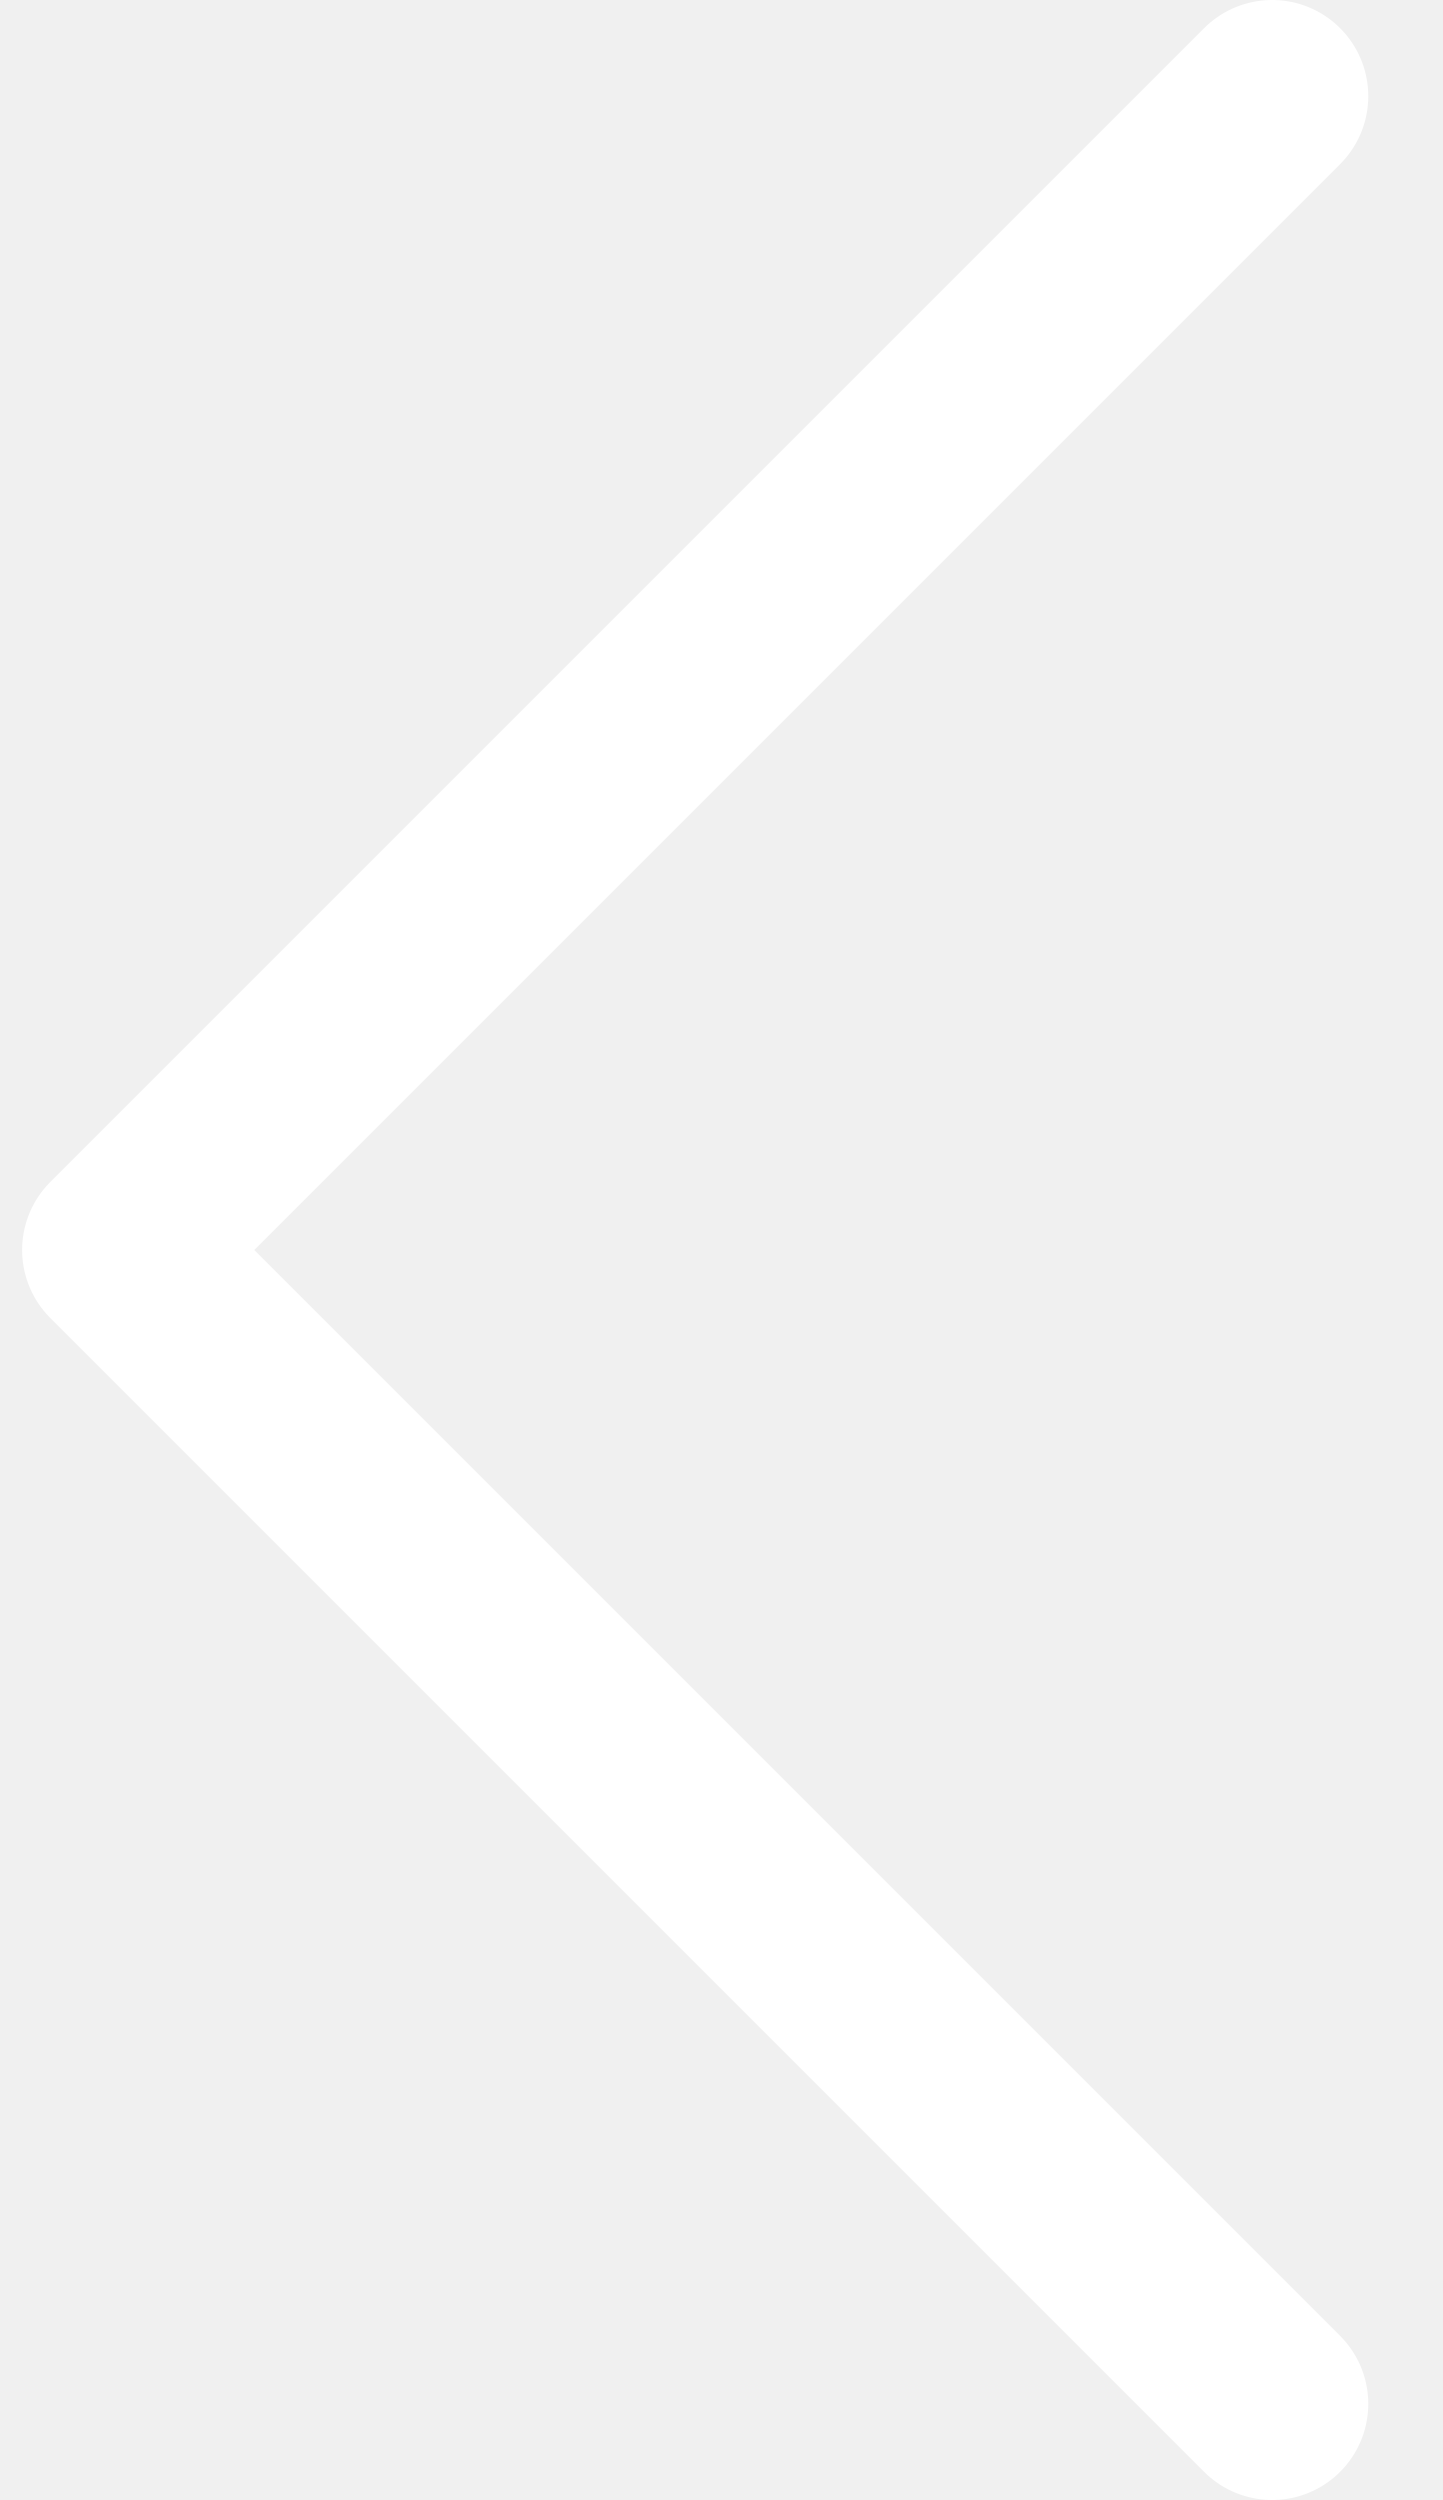
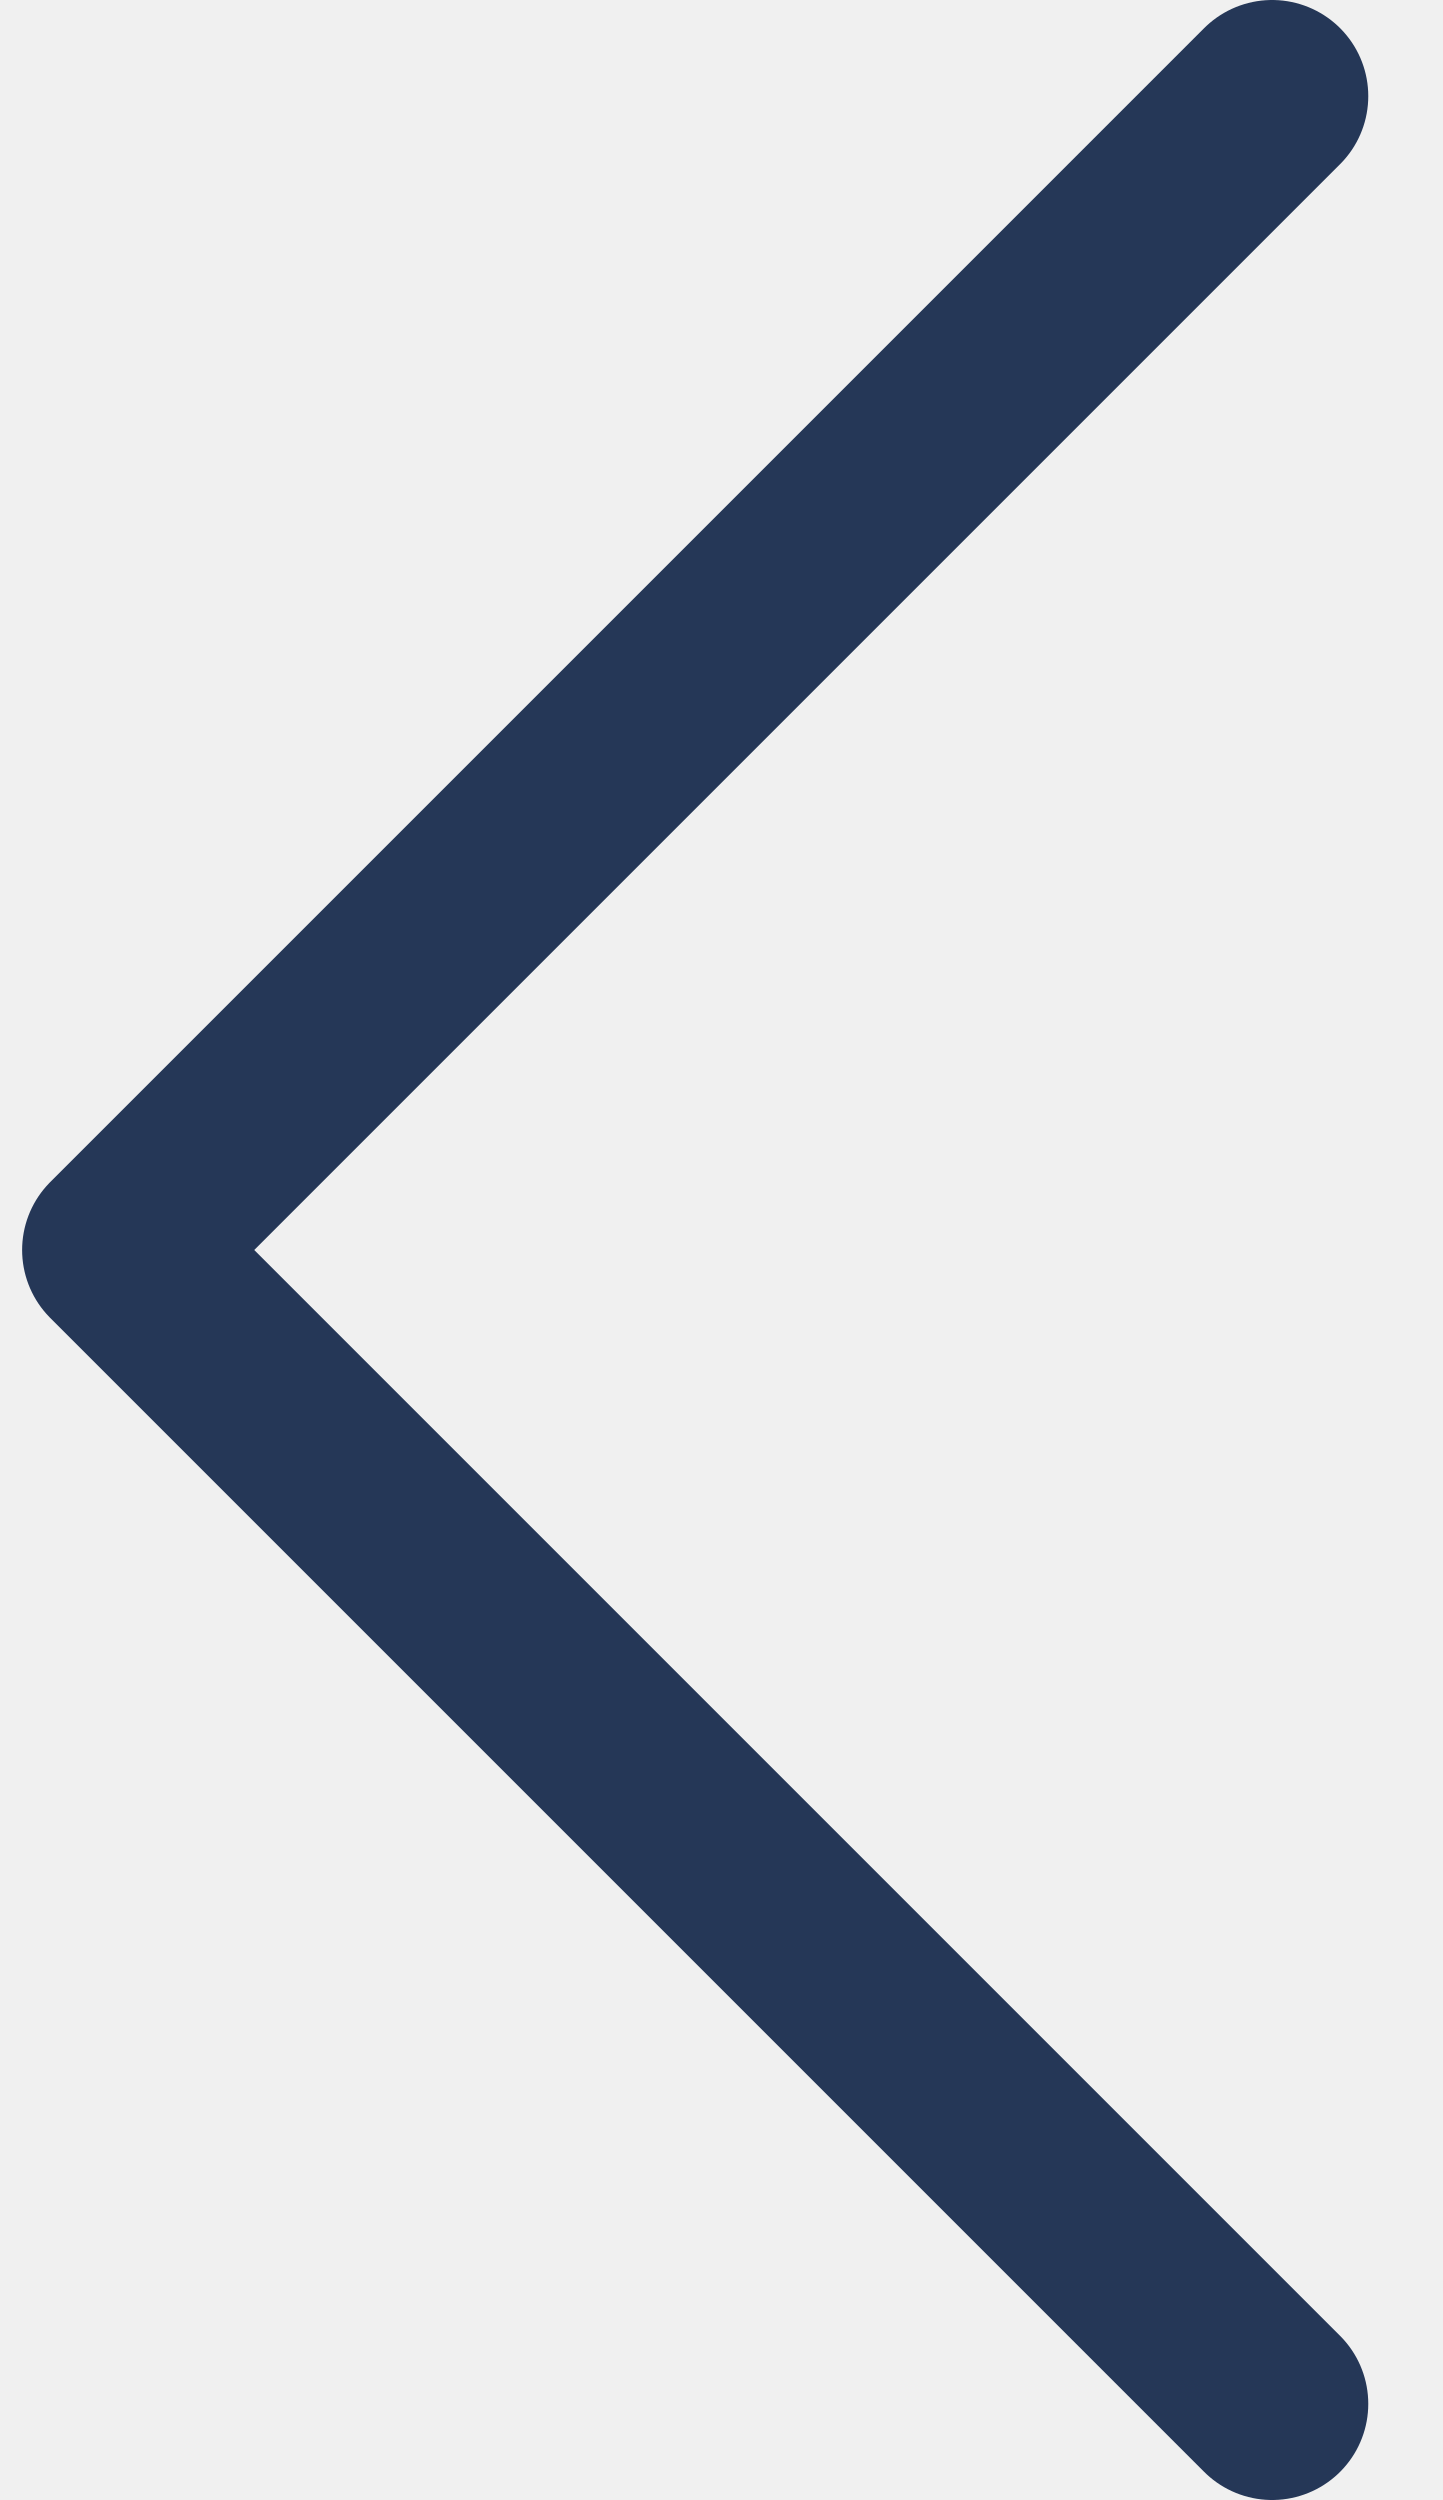
<svg xmlns="http://www.w3.org/2000/svg" width="15" height="26" viewBox="0 0 15 26" fill="none">
-   <path d="M13.23 1L1.23 13L13.23 25" stroke="white" stroke-width="2" stroke-linecap="round" stroke-linejoin="round" />
+   <path d="M13.23 1L1.23 13L13.23 25" stroke="#253757" stroke-width="2" stroke-linecap="round" stroke-linejoin="round" />
</svg>
